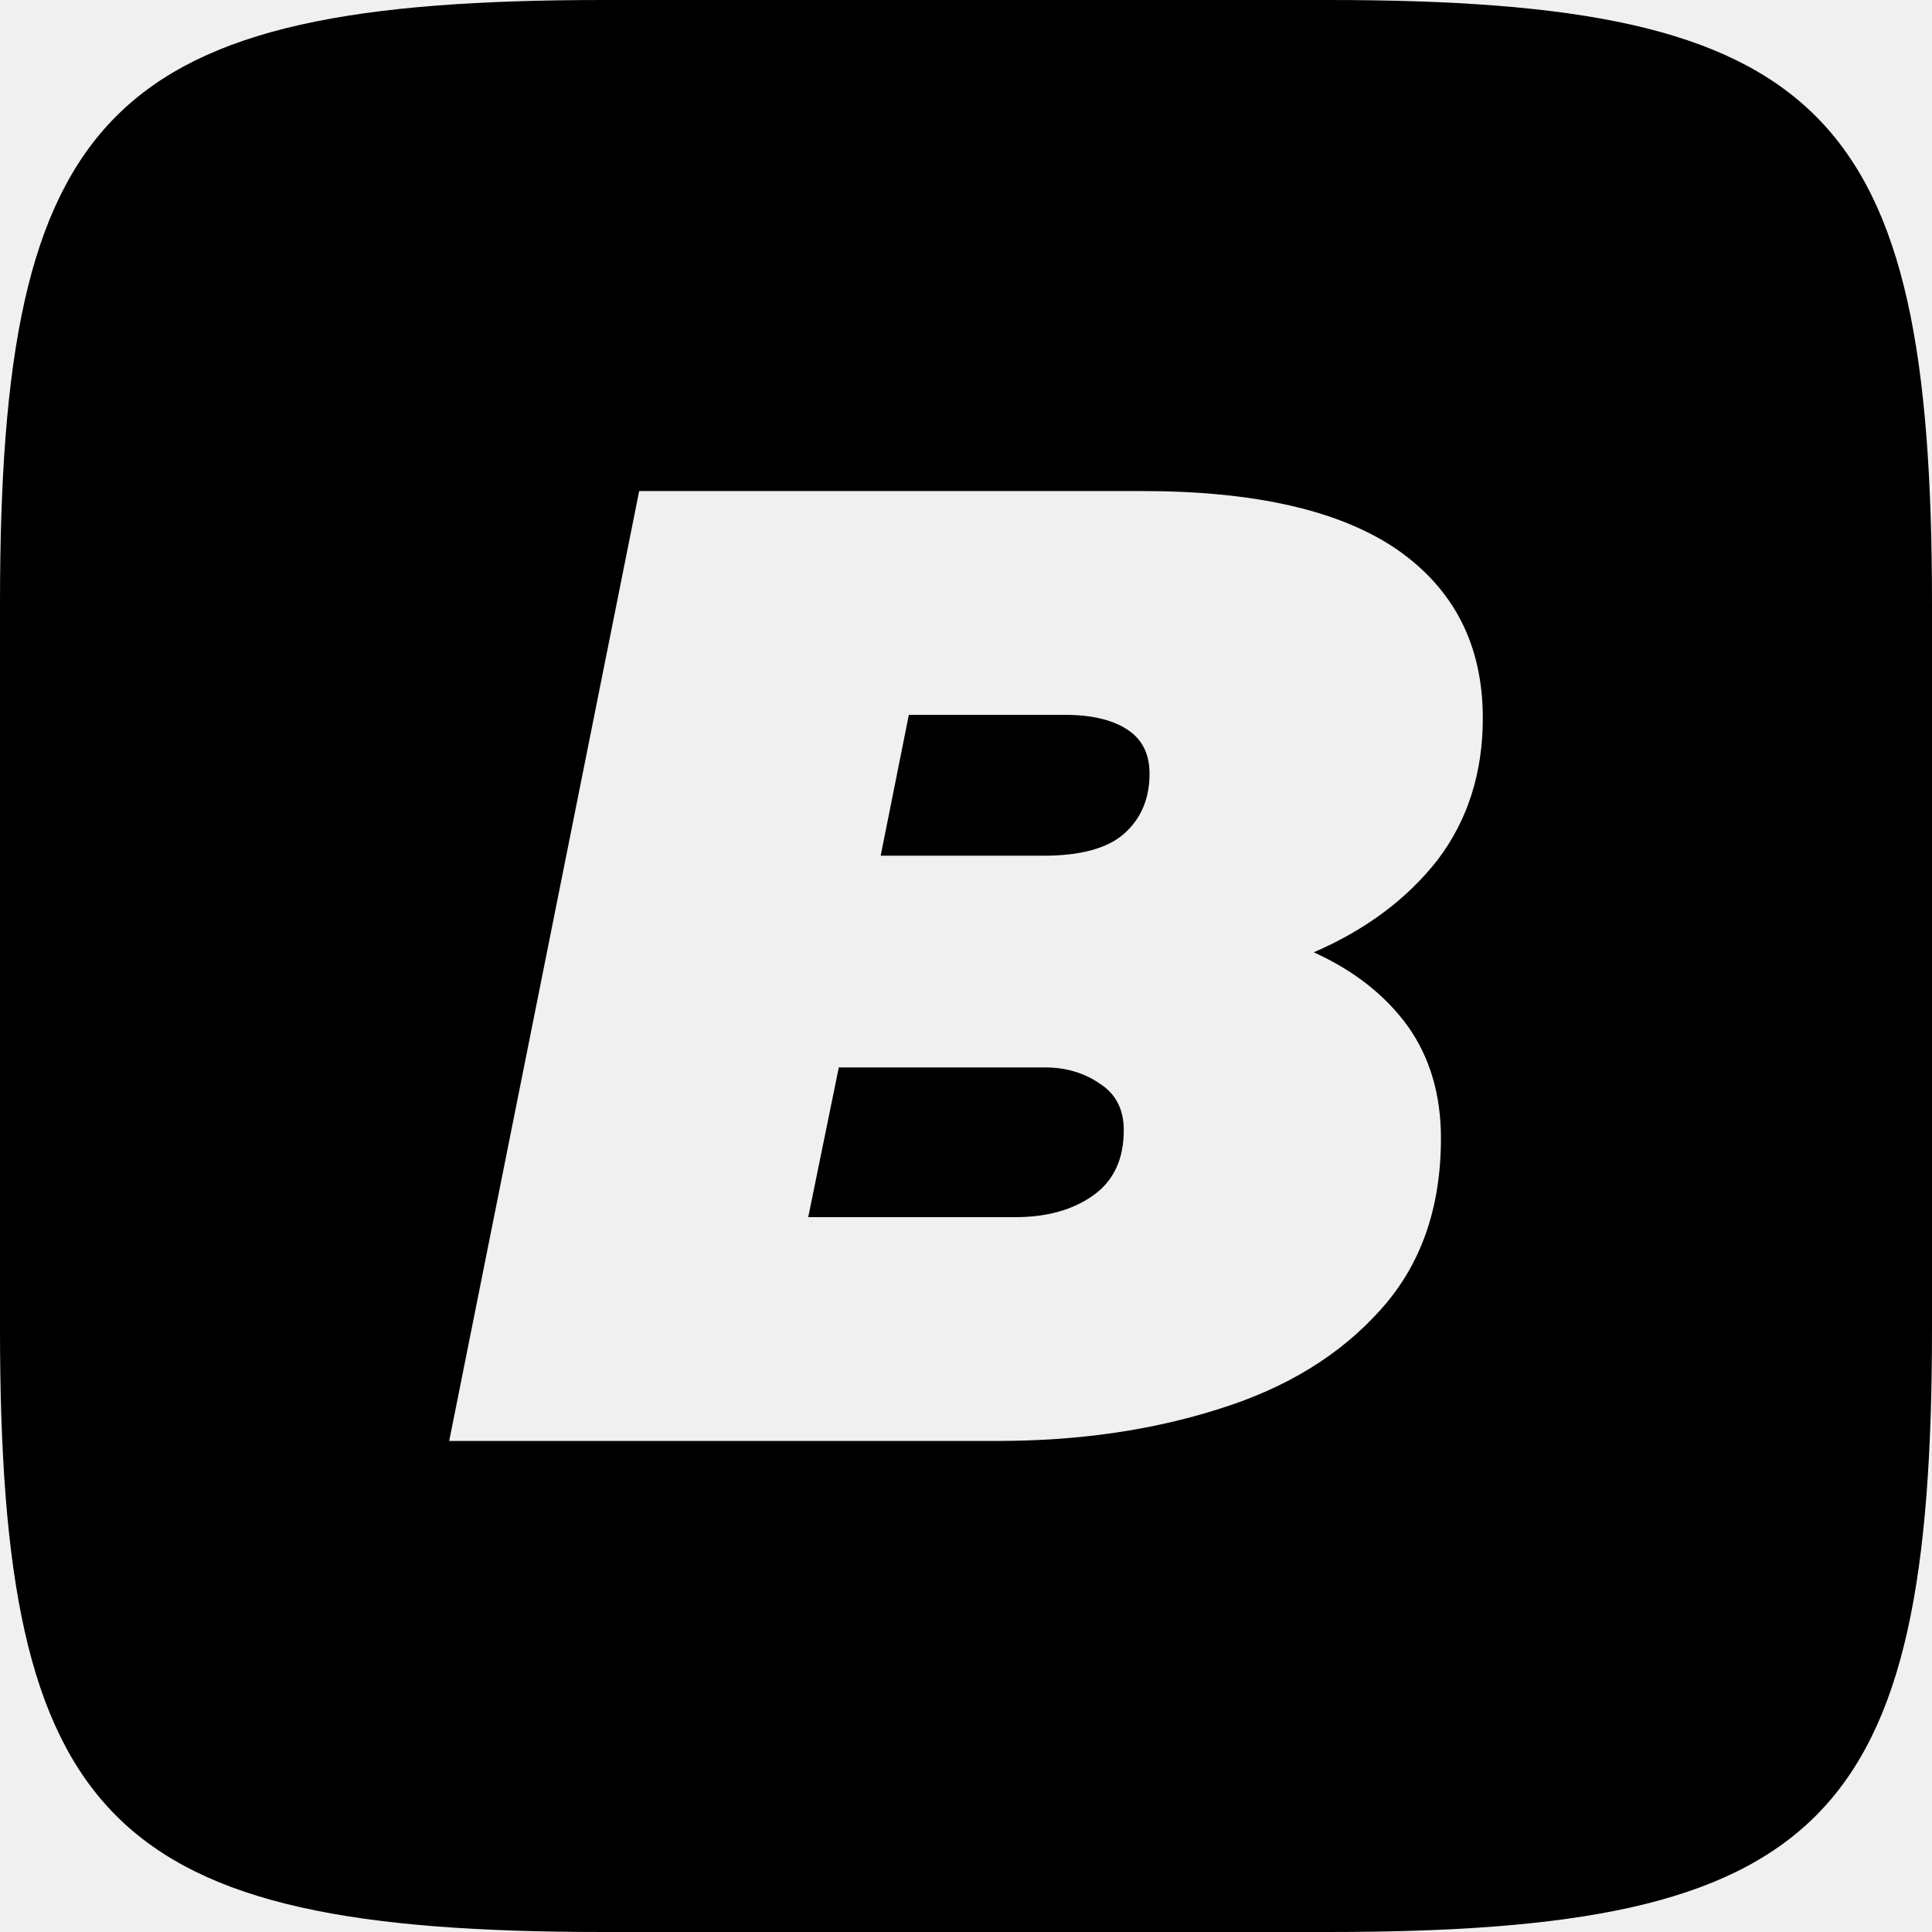
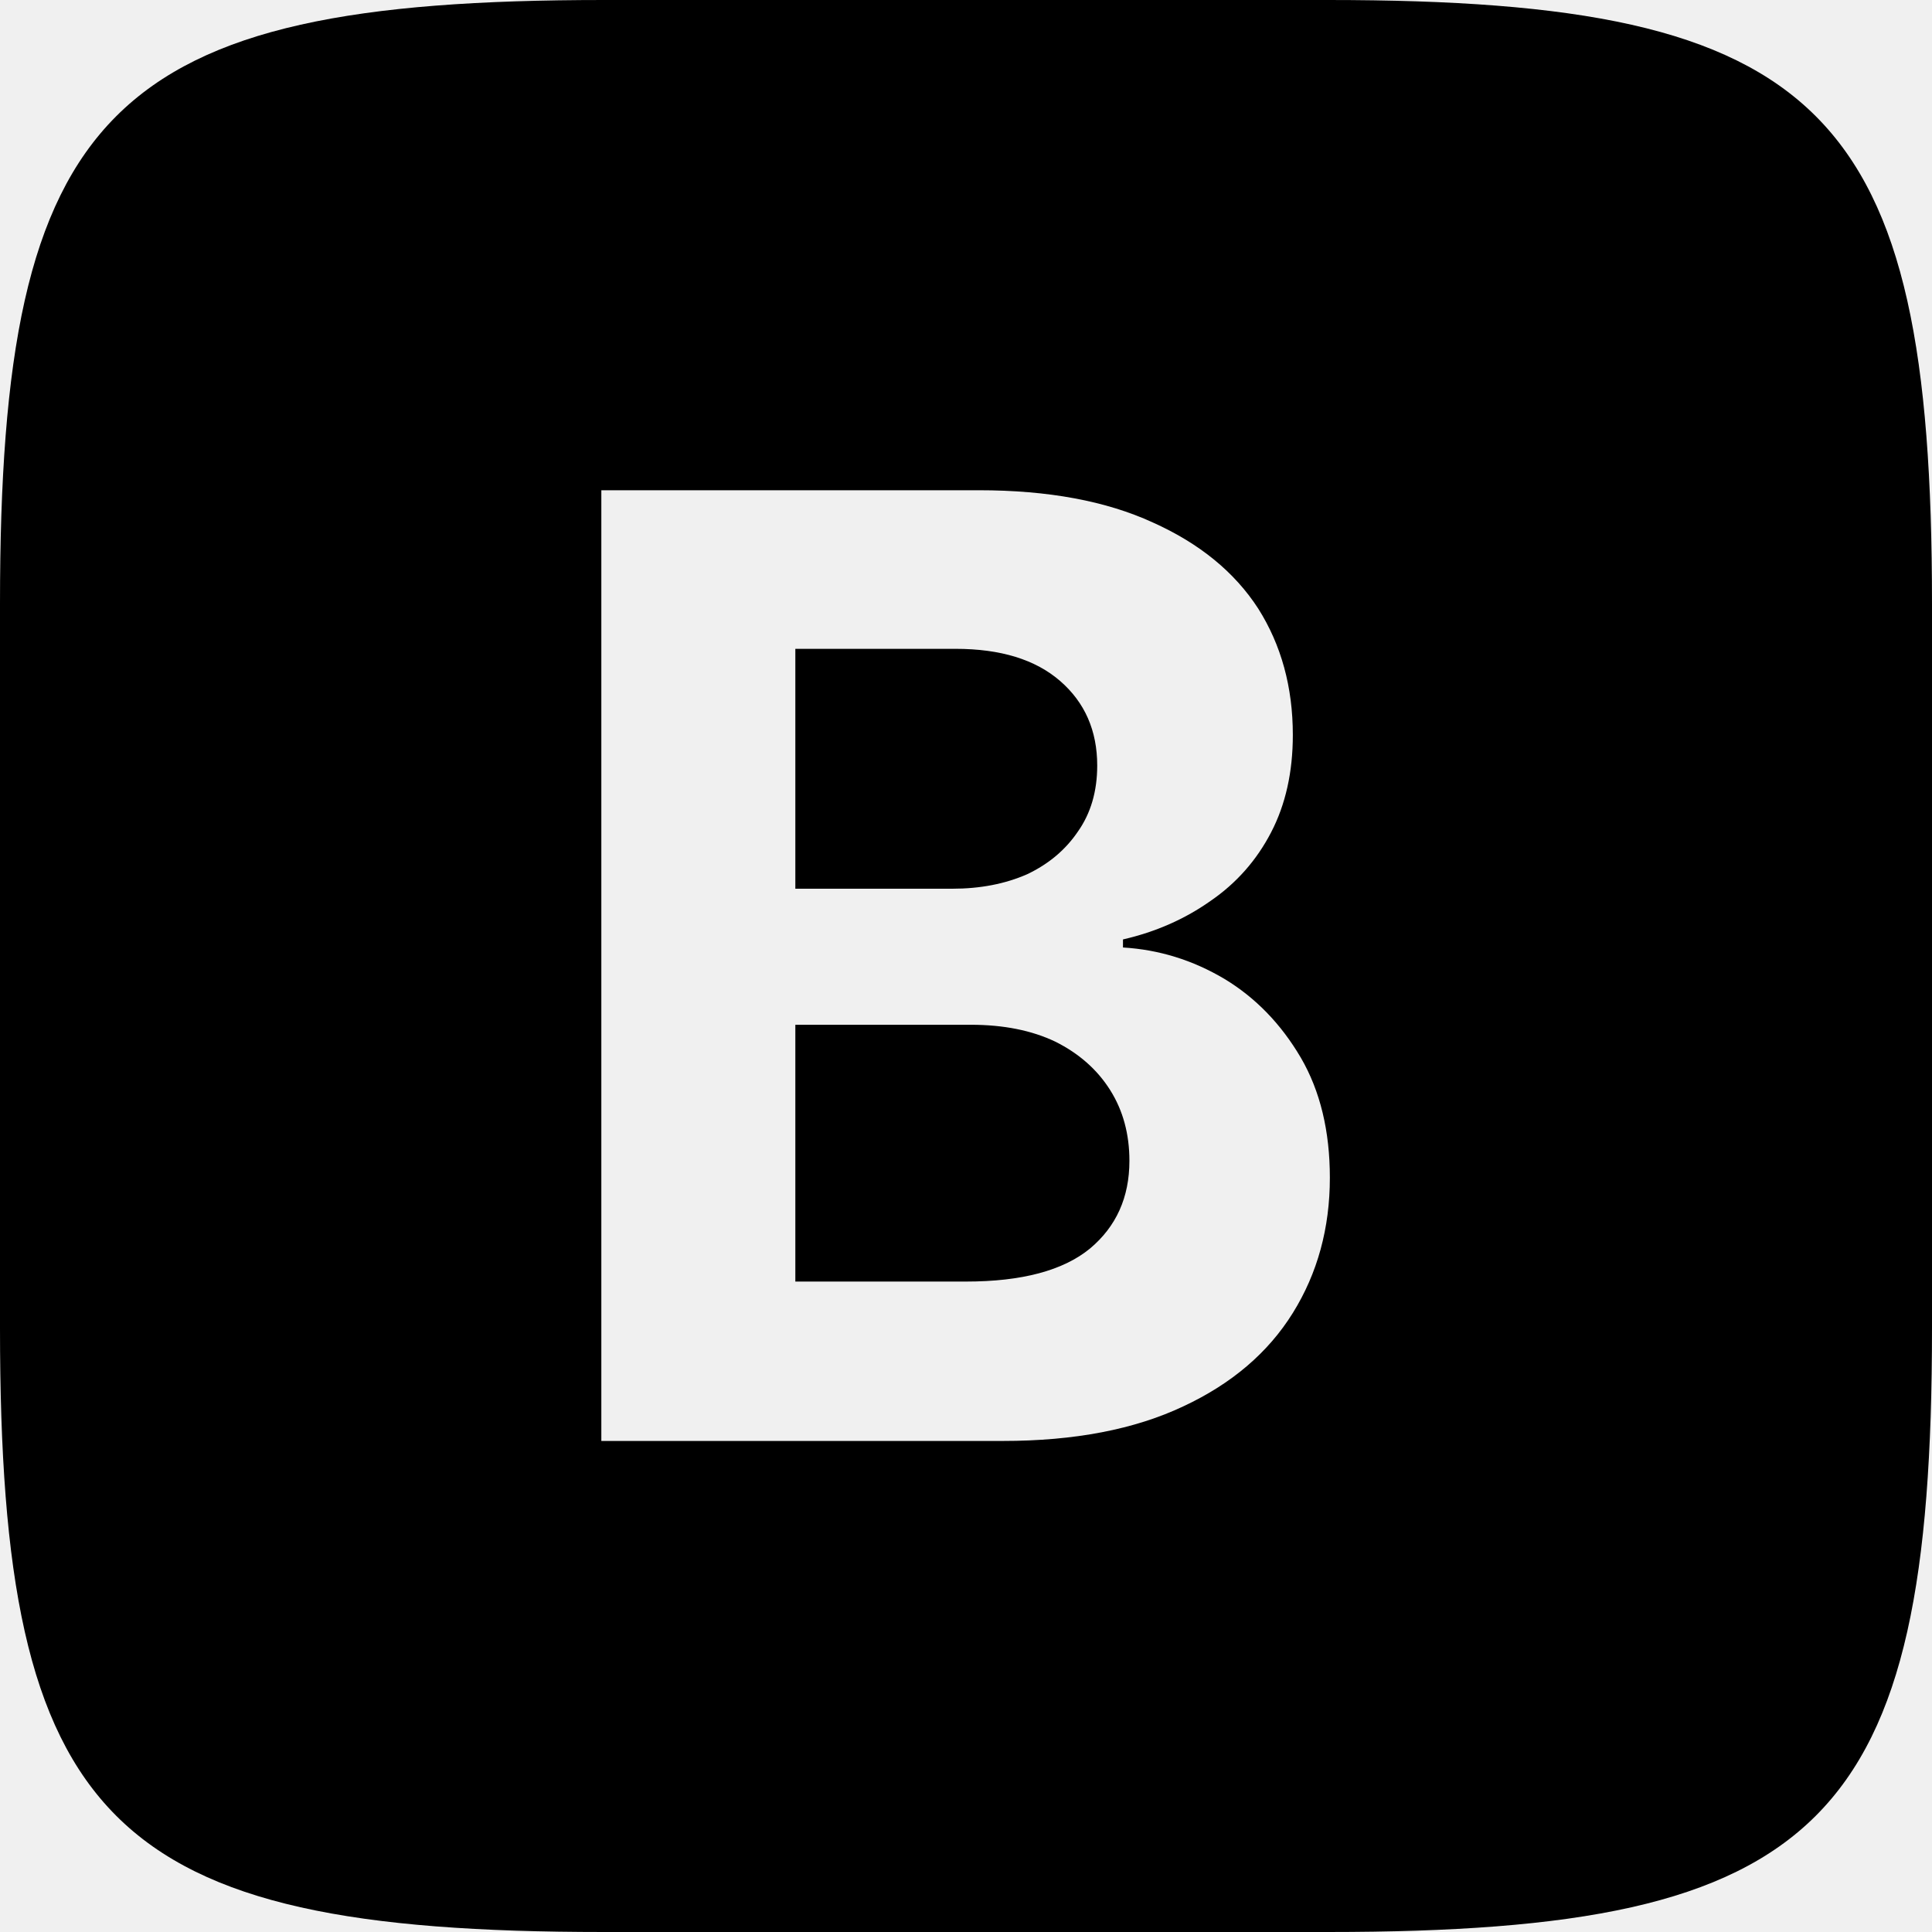
<svg xmlns="http://www.w3.org/2000/svg" width="128" height="128" viewBox="0 0 24 24">
-   <style>
-     path.sq { fill: #000000; }
-     @media (prefers-color-scheme: dark) { path.sq { fill: #FFFFFF; } }
-   </style>
+   <style>path.sq { fill: #000000; } @media (prefers-color-scheme: dark) { path.sq { fill: #FFFFFF; } }</style>
  <mask id="tool-mark-onlinebubblelevel">
    <rect width="24" height="24" fill="#fff" />
-     <path d="M5.58 17.9 7.94 6.1H14.19Q16.3 6.1 17.36 6.83Q18.42 7.57 18.42 8.92Q18.42 9.94 17.86 10.68Q17.29 11.41 16.32 11.83Q17.07 12.17 17.49 12.75Q17.9 13.33 17.9 14.14Q17.9 15.44 17.15 16.27Q16.4 17.11 15.15 17.5Q13.9 17.9 12.39 17.9ZM10.04 15.12H12.61Q13.2 15.12 13.58 14.85Q13.96 14.58 13.96 14.04Q13.96 13.65 13.66 13.46Q13.37 13.26 12.98 13.26H10.42ZM10.94 10.63H12.96Q13.65 10.63 13.96 10.36Q14.28 10.08 14.28 9.61Q14.28 9.24 14 9.06Q13.72 8.88 13.23 8.88H11.29Z" fill="#000" />
+     <path d="M7.47 17.9V6.09H12.16Q13.45 6.09 14.32 6.49Q15.19 6.88 15.63 7.56Q16.06 8.24 16.06 9.13Q16.06 9.82 15.79 10.34Q15.52 10.86 15.04 11.19Q14.56 11.53 13.95 11.67V11.77Q14.62 11.81 15.21 12.16Q15.79 12.51 16.16 13.14Q16.52 13.76 16.52 14.63Q16.52 15.57 16.06 16.31Q15.60 17.05 14.70 17.47Q13.79 17.9 12.46 17.9ZM9.88 15.92H12.00Q13.04 15.92 13.54 15.51Q14.03 15.10 14.03 14.42Q14.03 13.92 13.79 13.54Q13.55 13.16 13.11 12.94Q12.67 12.73 12.06 12.73H9.88ZM9.88 11.04H11.83Q12.35 11.04 12.76 10.86Q13.16 10.67 13.39 10.33Q13.63 9.99 13.63 9.51Q13.63 8.86 13.17 8.46Q12.71 8.06 11.87 8.06H9.88Z" fill="#000" />
  </mask>
  <path class="sq" fill-rule="evenodd" mask="url(#tool-mark-onlinebubblelevel)" d="M7.5 0H16.5C22.65 0 24 1.35 24 7.5V16.5C24 22.65 22.65 24 16.5 24H7.5C1.35 24 0 22.65 0 16.5V7.5C0 1.35 1.35 0 7.5 0Z" />
</svg>
